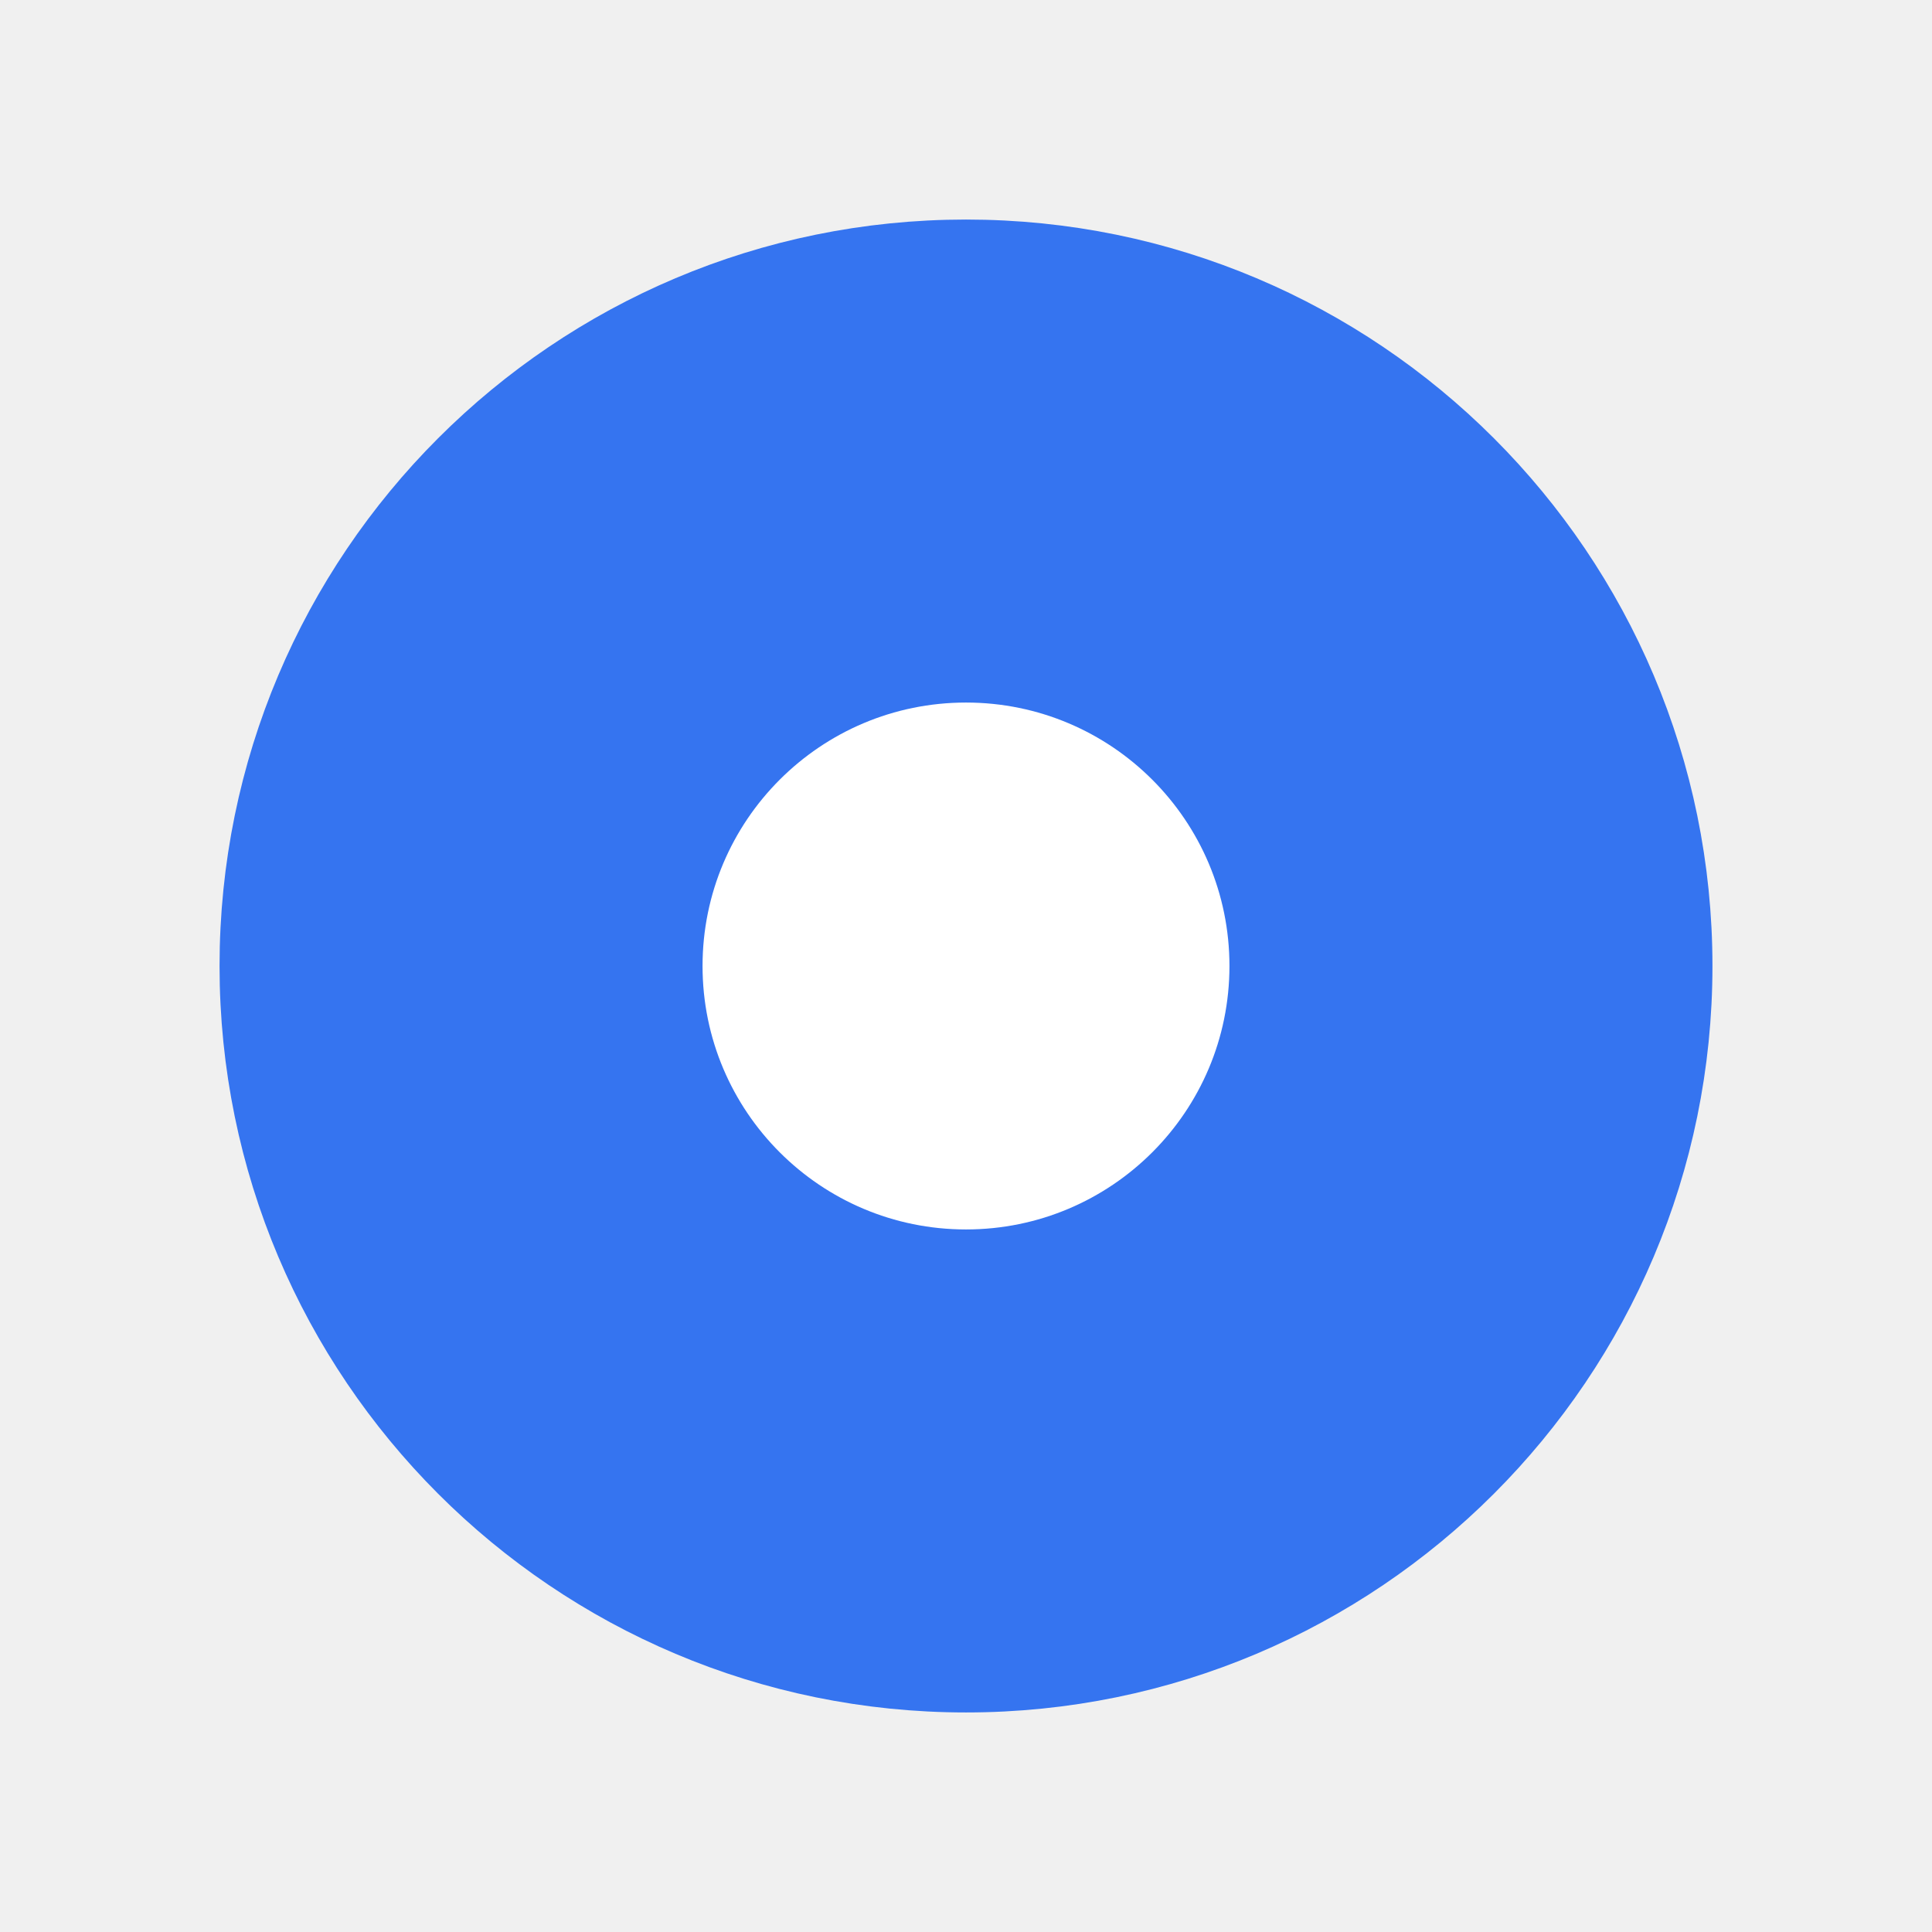
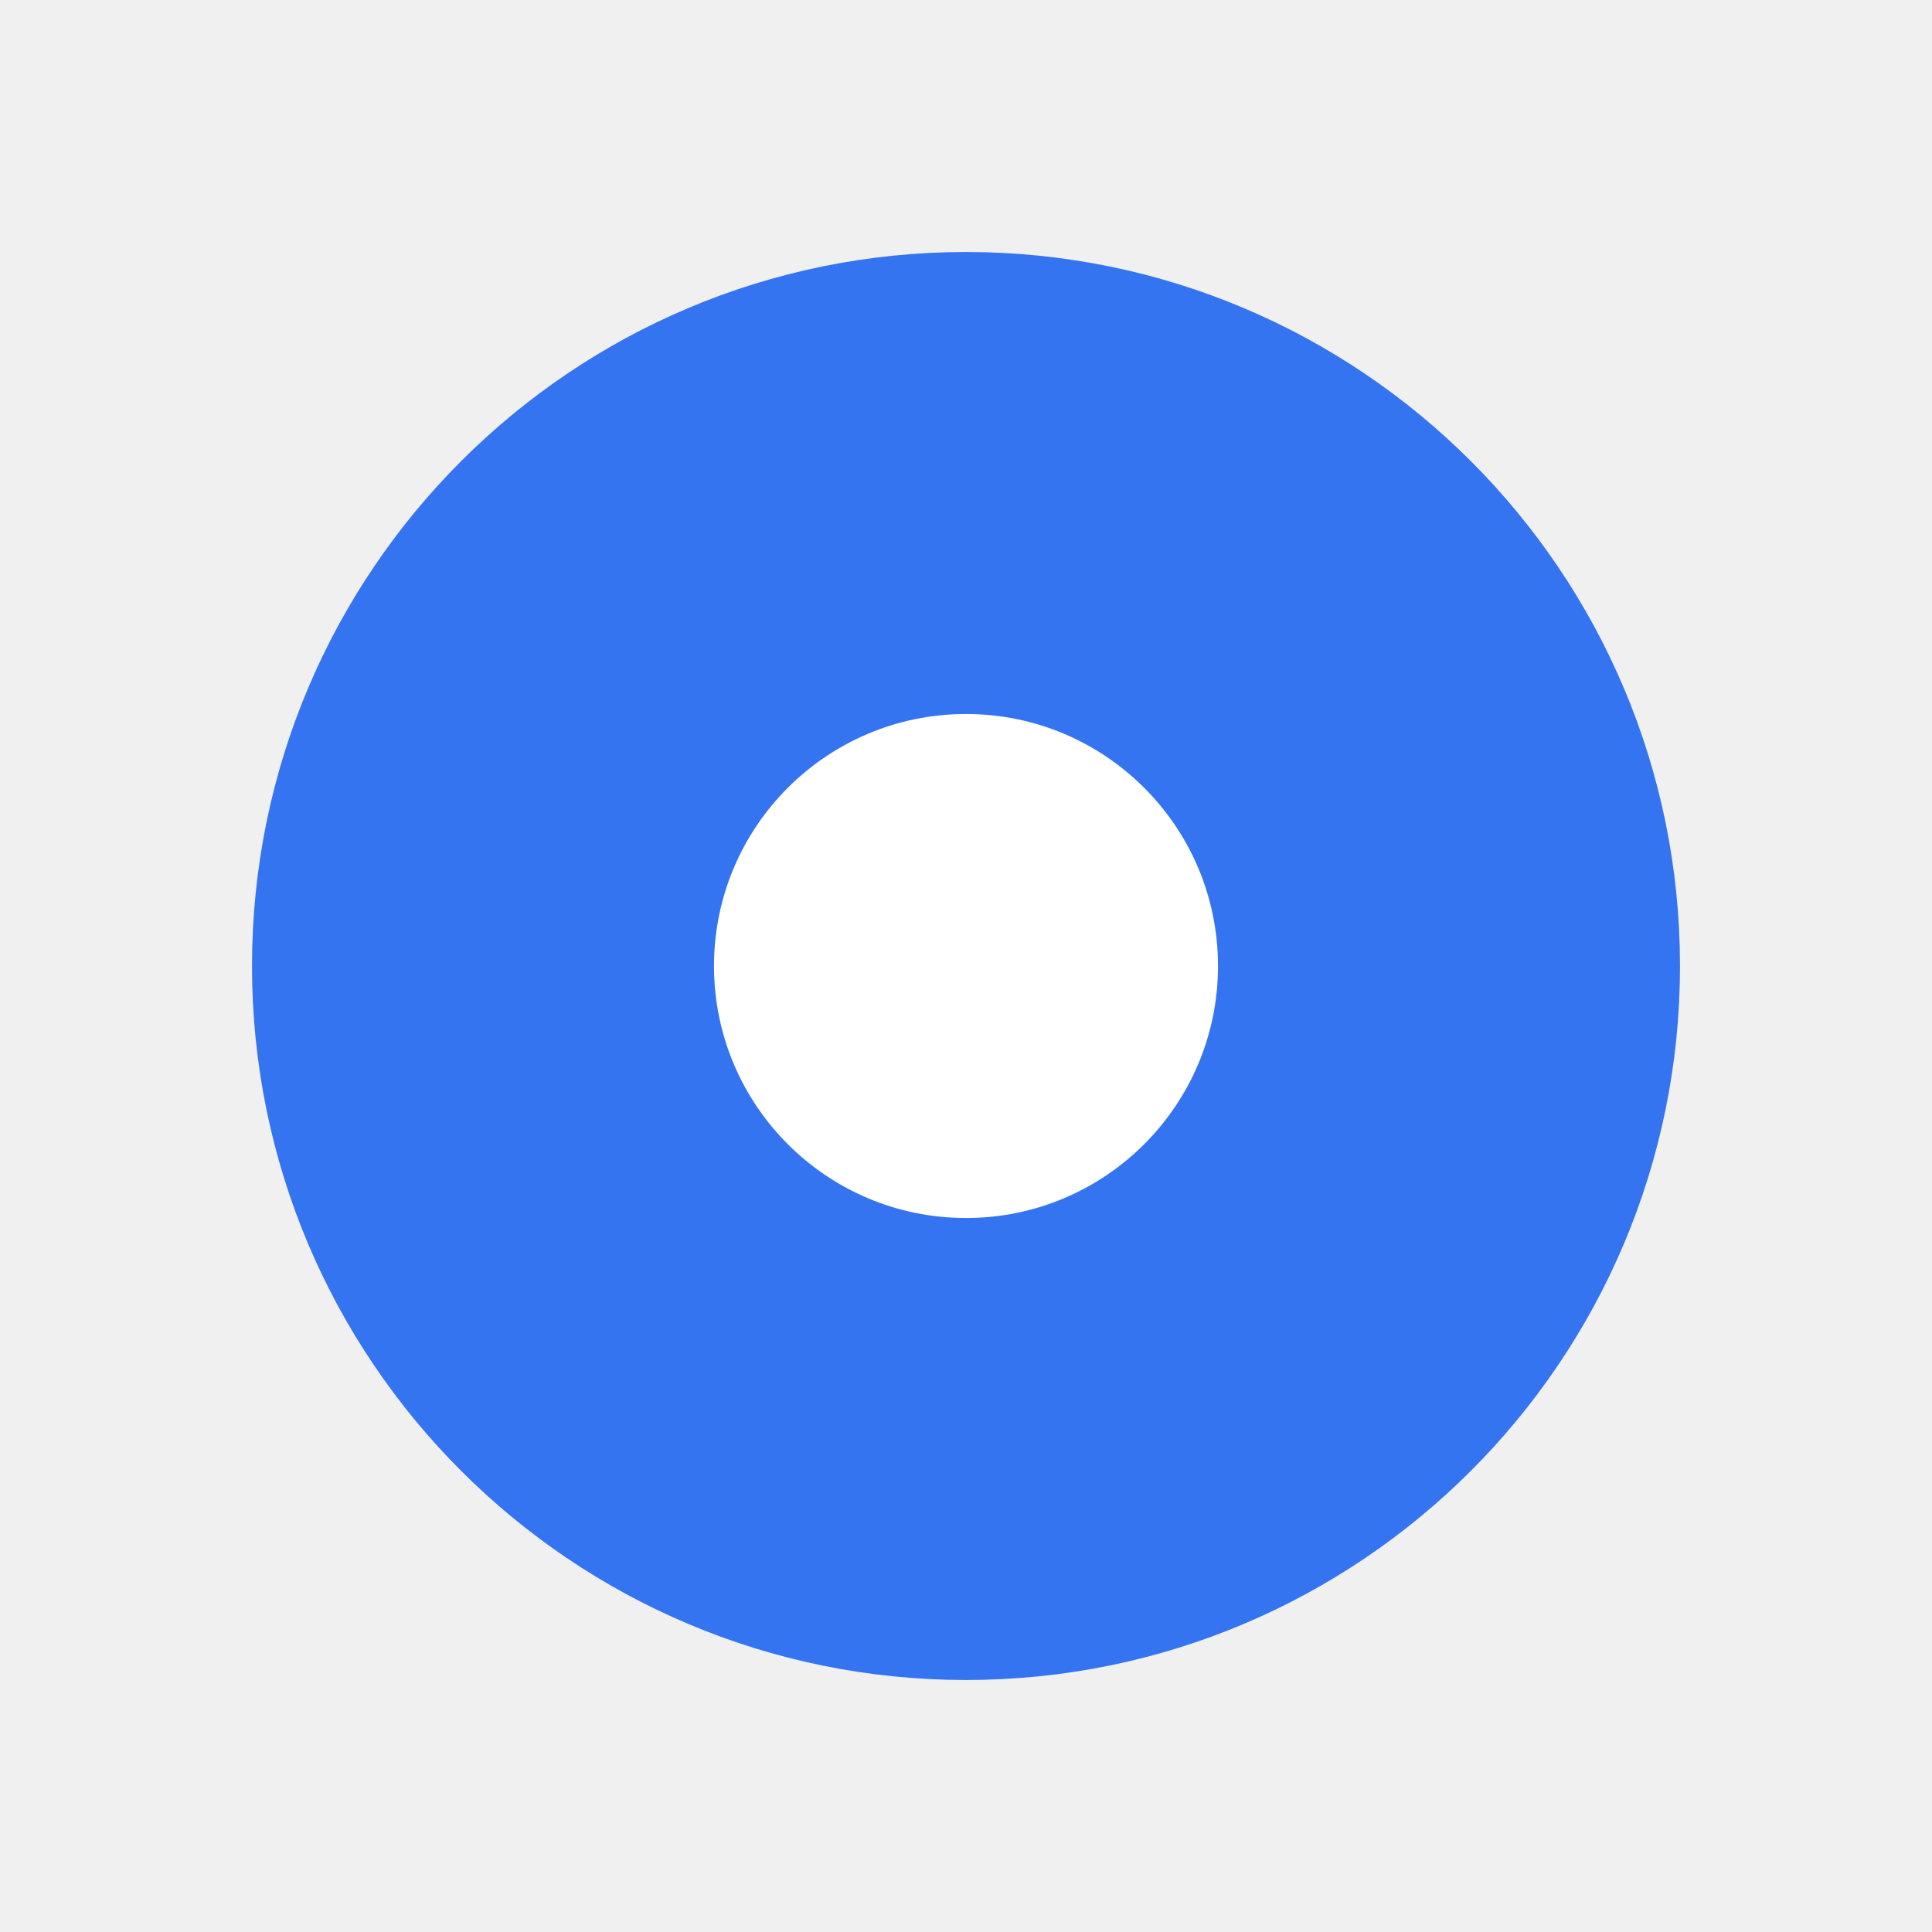
- <svg xmlns="http://www.w3.org/2000/svg" width="20" height="20" viewBox="1 1 22 22" fill="none">
+ <svg xmlns="http://www.w3.org/2000/svg" width="20" height="20" viewBox="0.5 0.5 23 23" fill="none">
  <circle id="Checkbox.Background.Selected_Checkbox.Border.Selected" cx="12" cy="12" r="8" fill="#3574F0" stroke="#3574F0" />
  <path id="Checkbox.Foreground.Selected" fill-rule="evenodd" clip-rule="evenodd" d="M12 15C13.657 15 15 13.657 15 12C15 10.343 13.657 9 12 9C10.343 9 9 10.343 9 12C9 13.657 10.343 15 12 15Z" fill="#FFFFFF" />
</svg>
